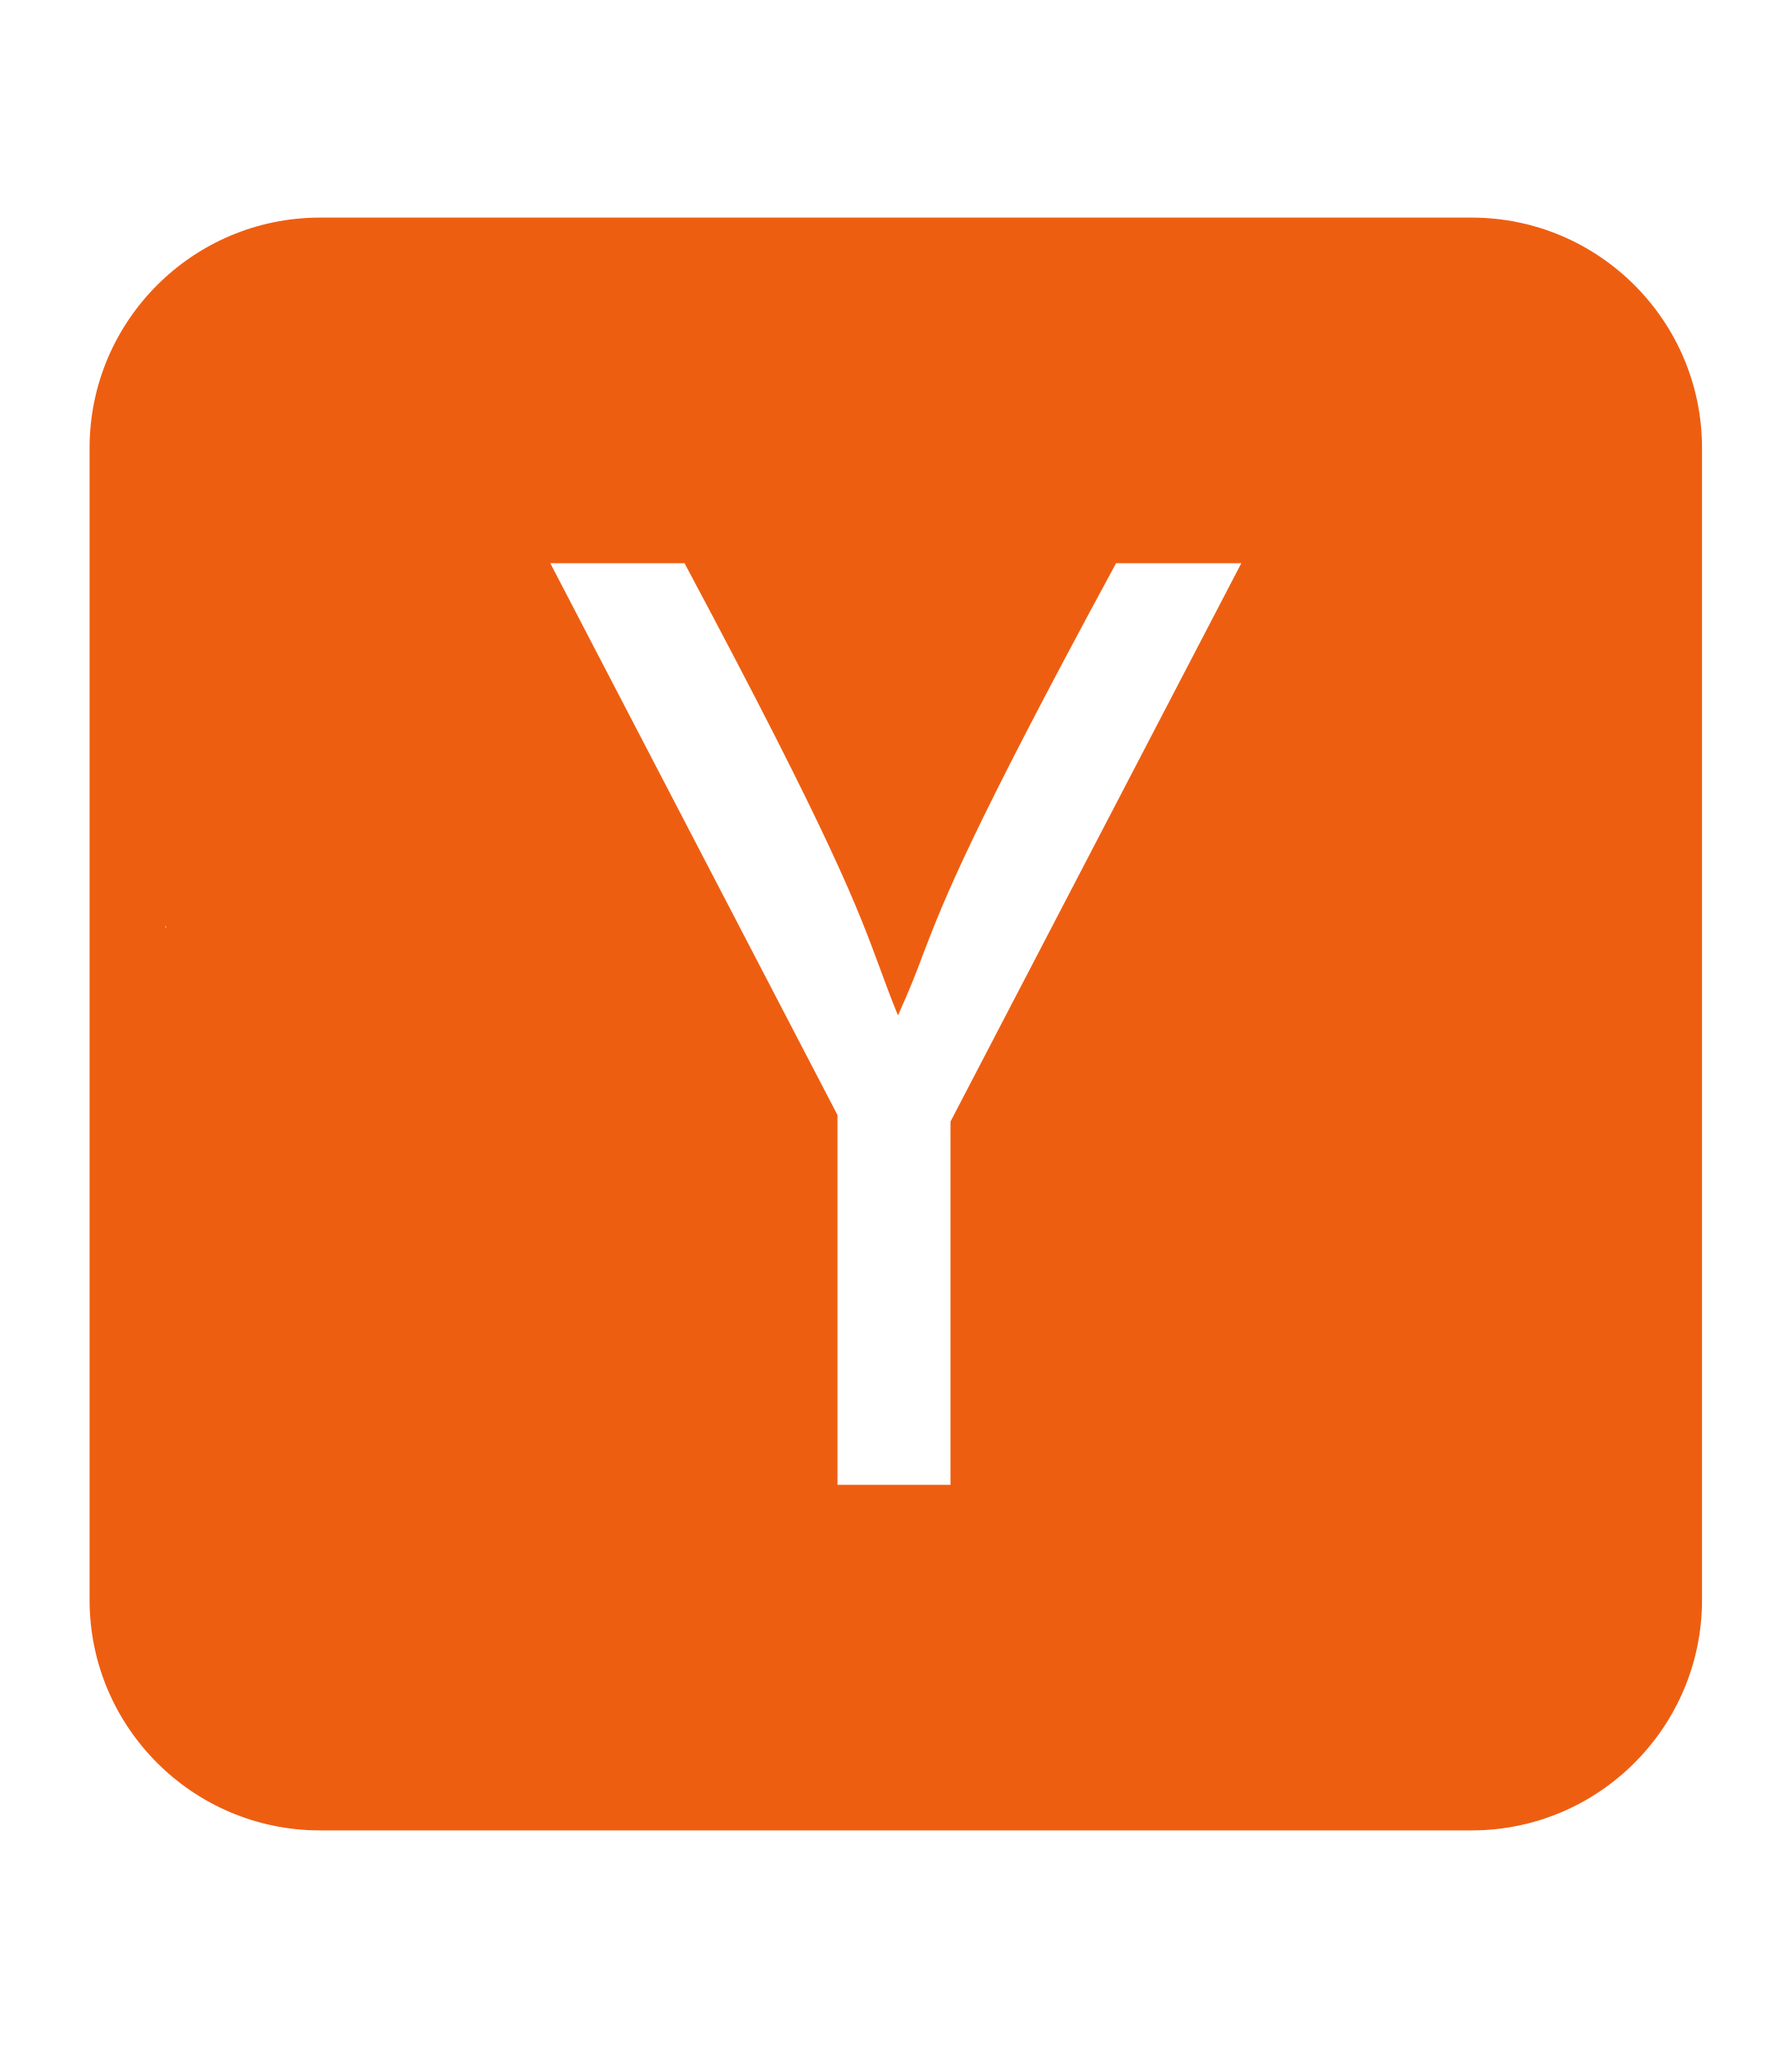
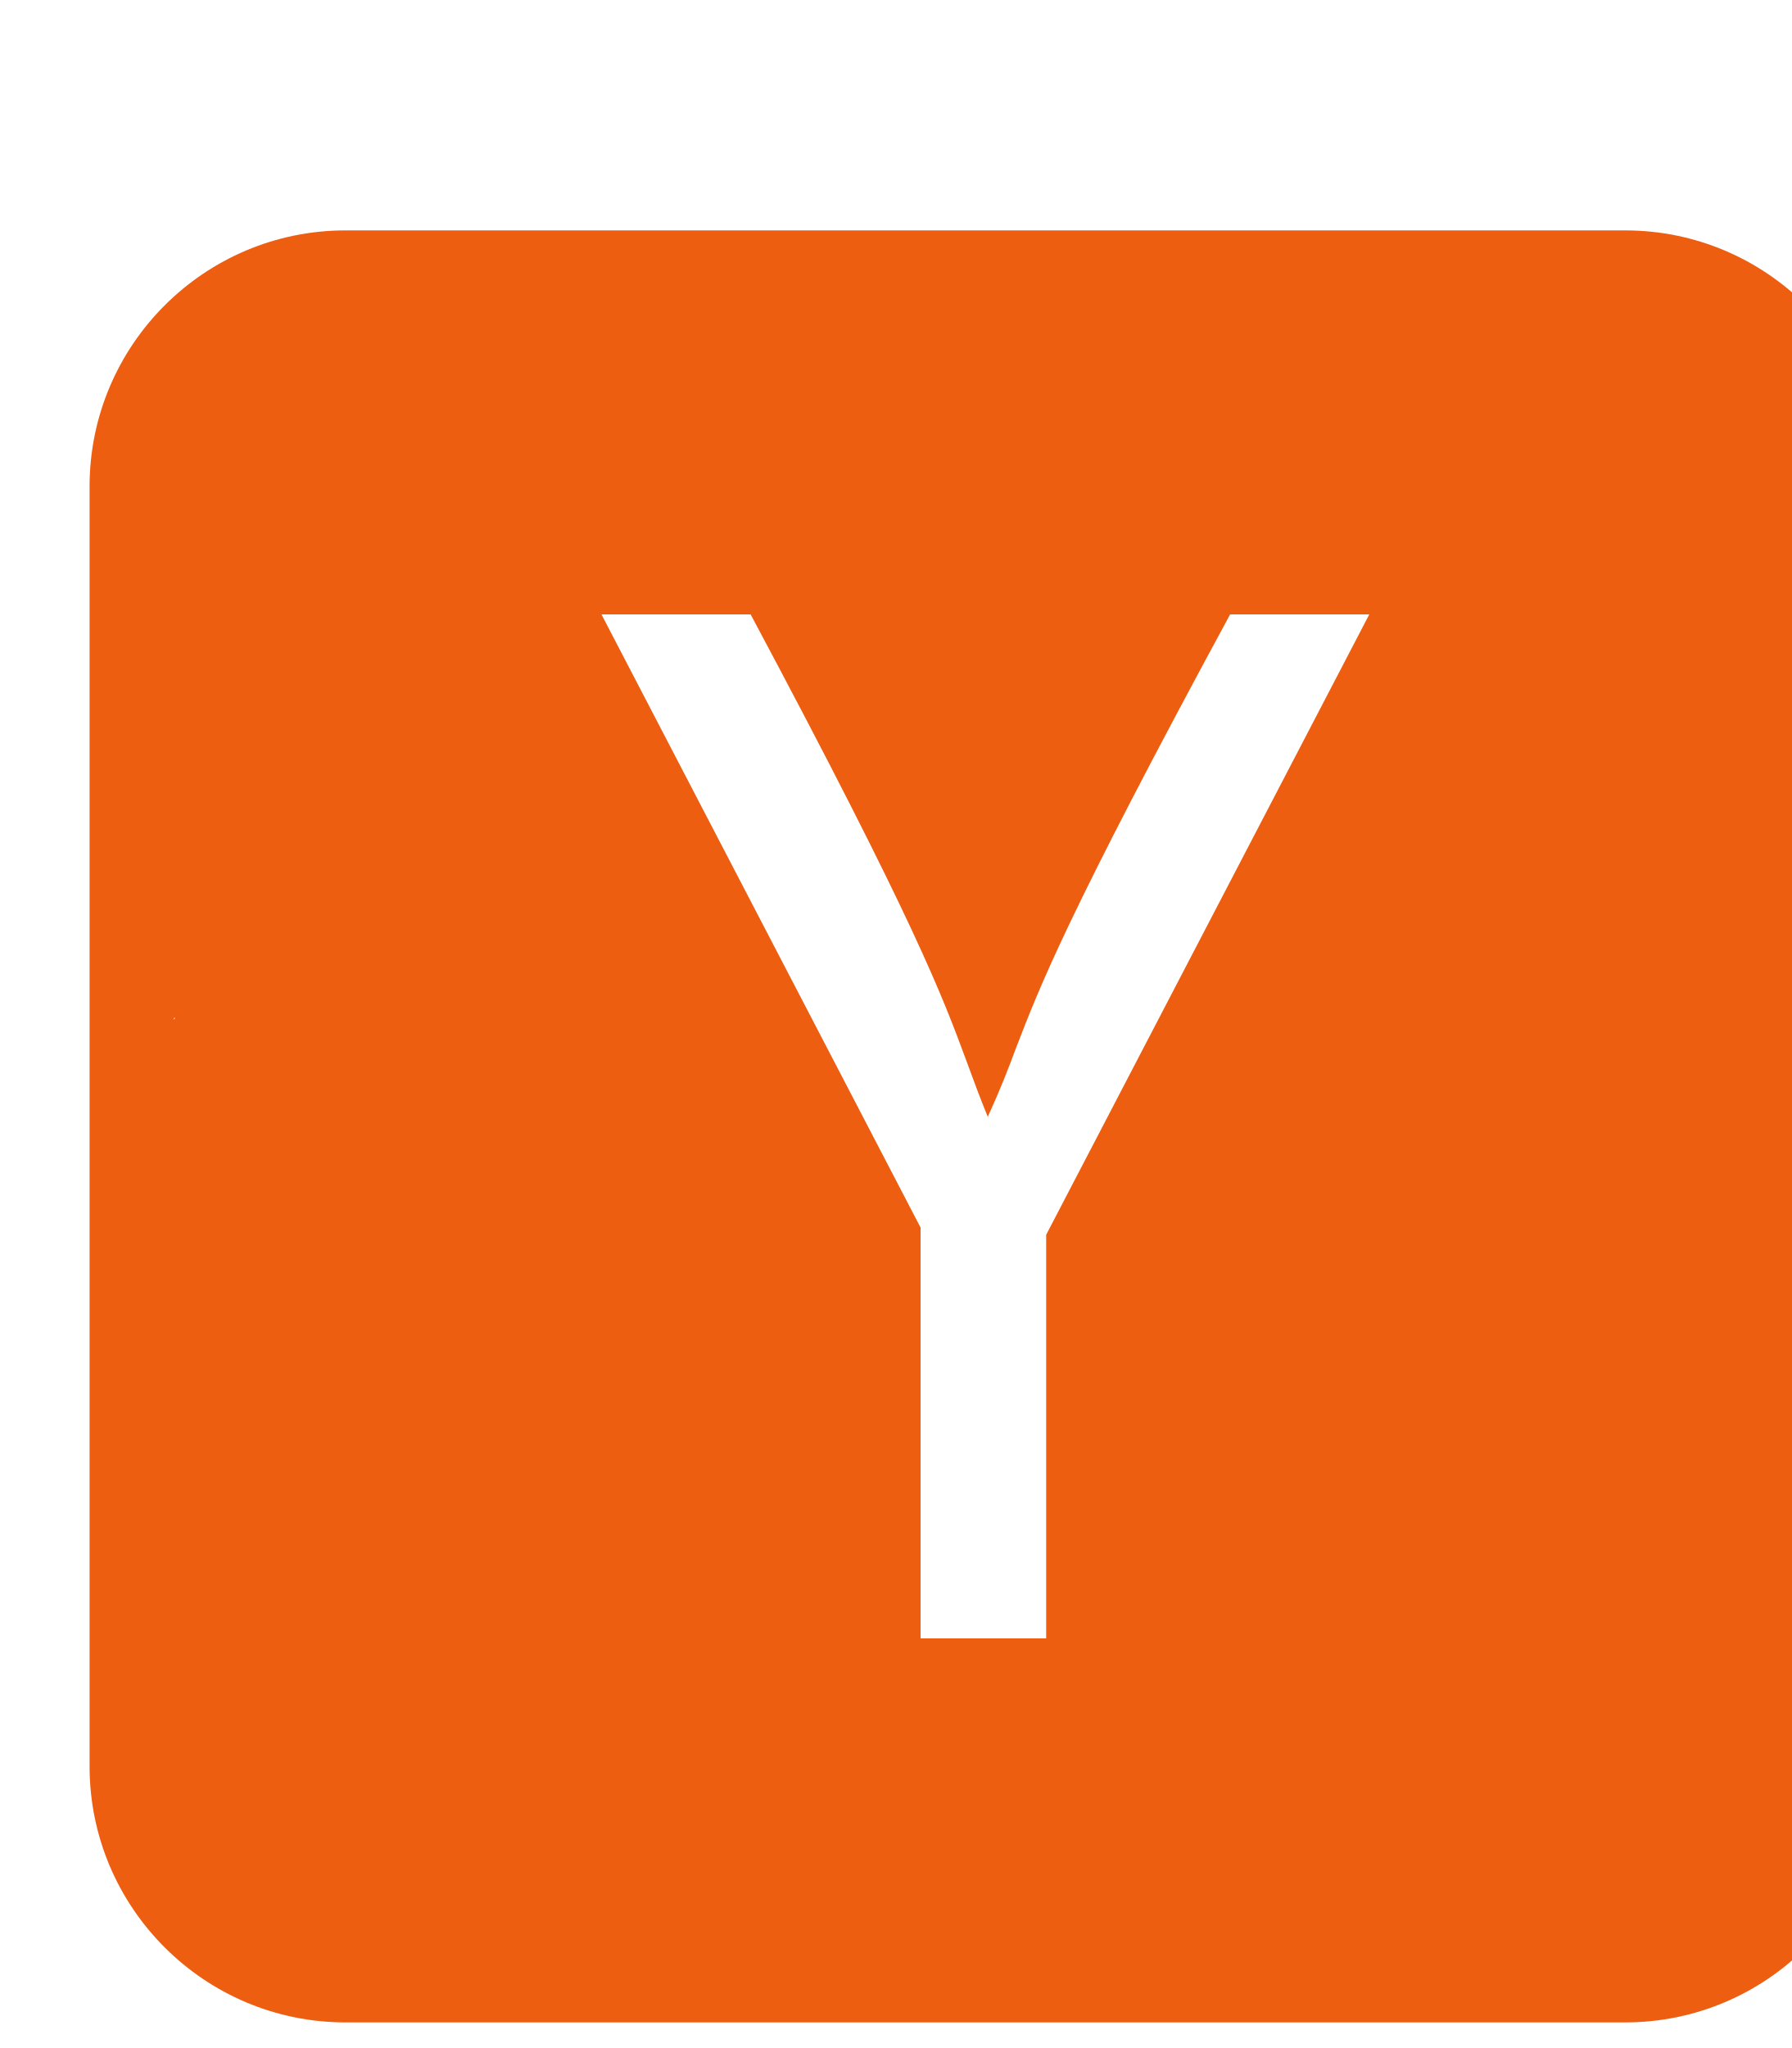
<svg xmlns="http://www.w3.org/2000/svg" height="16" width="14" viewBox="0 0 448 512">
-   <g transform="translate(22.4 25.6) scale(0.9)">
+   <g transform="translate(22.4 25.6)">
    <path fill="#ee5e11" d="M448 96c0-35.3-28.7-64-64-64H64C28.7 32 0 60.7 0 96V416c0 35.3 28.7 64 64 64H384c35.3 0 64-28.7 64-64V96zM21 229.2c0 0 .1-.1 .1-.2s.1-.2 .2-.2c0 .1 0 .3-.1 .4H21zM239.2 384H207.8V281.3L128 128h37.3c41.5 77.7 48.1 95.8 54.1 112c1.6 4.3 3.1 8.5 5.2 13.6c3.2-7 5.1-11.9 7.1-17.3c5.9-15.3 12.8-33.2 53.5-108.3H320L239.2 283.1V384z" />
  </g>
</svg>
